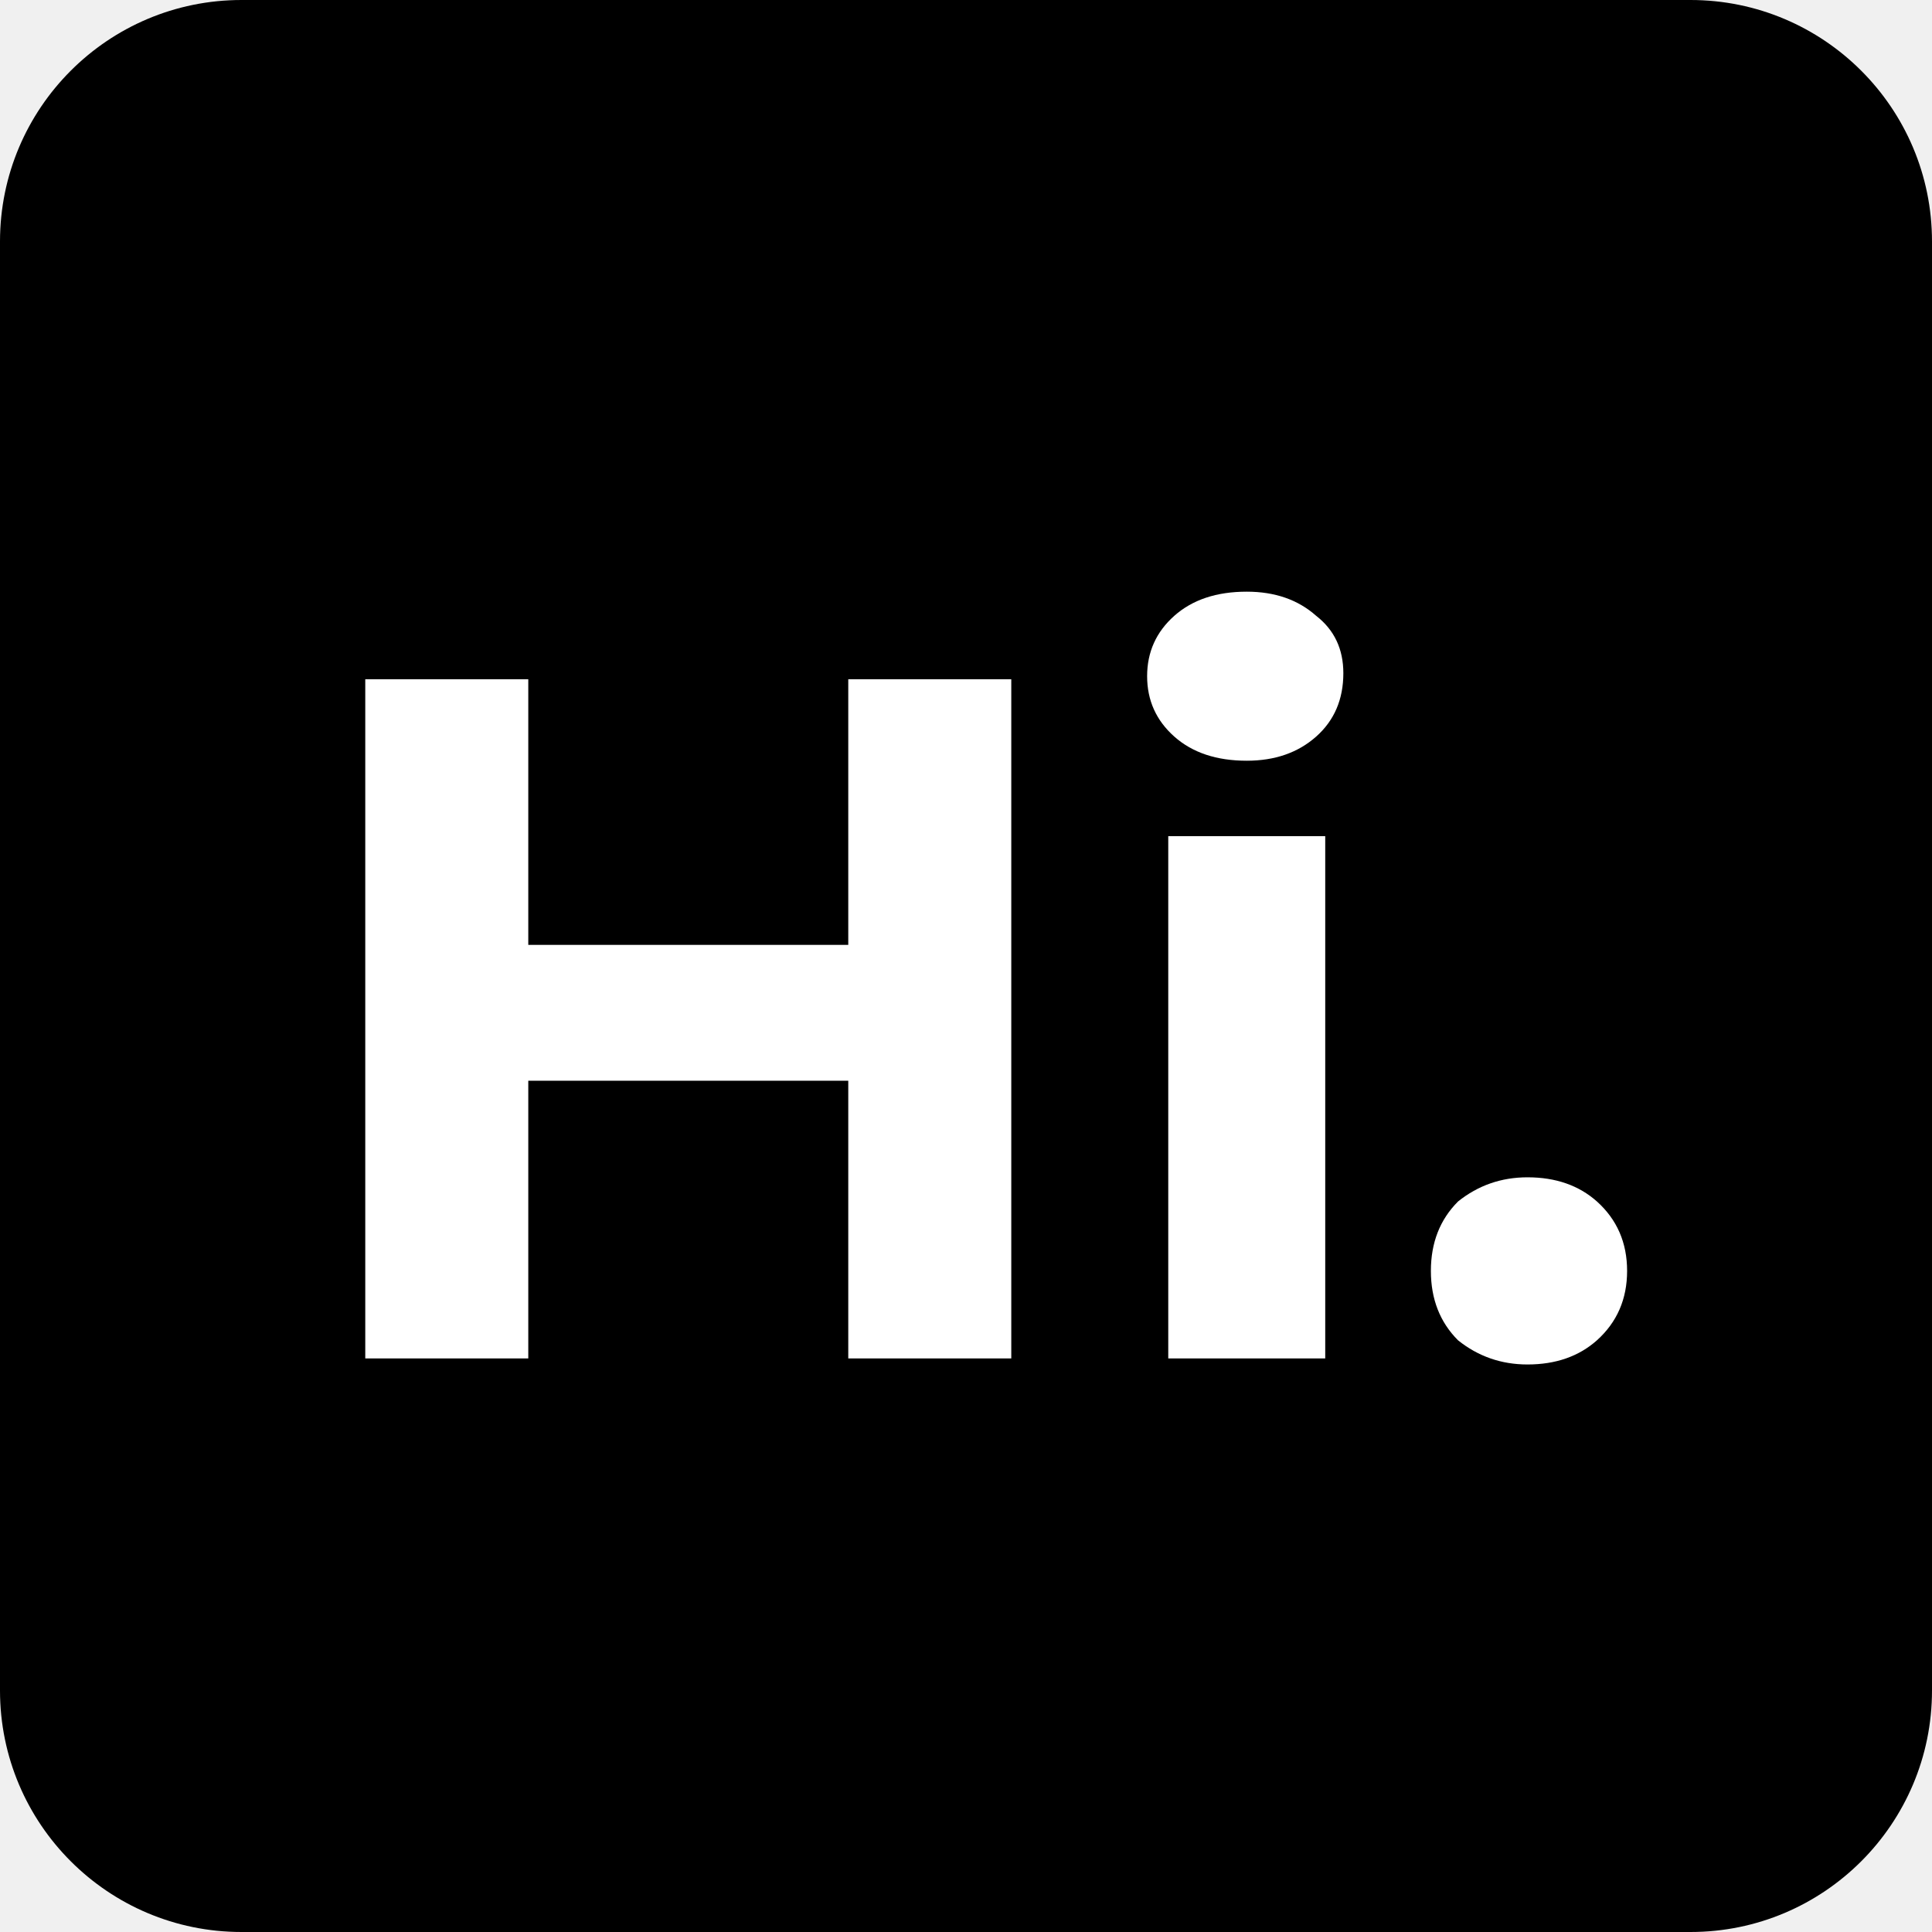
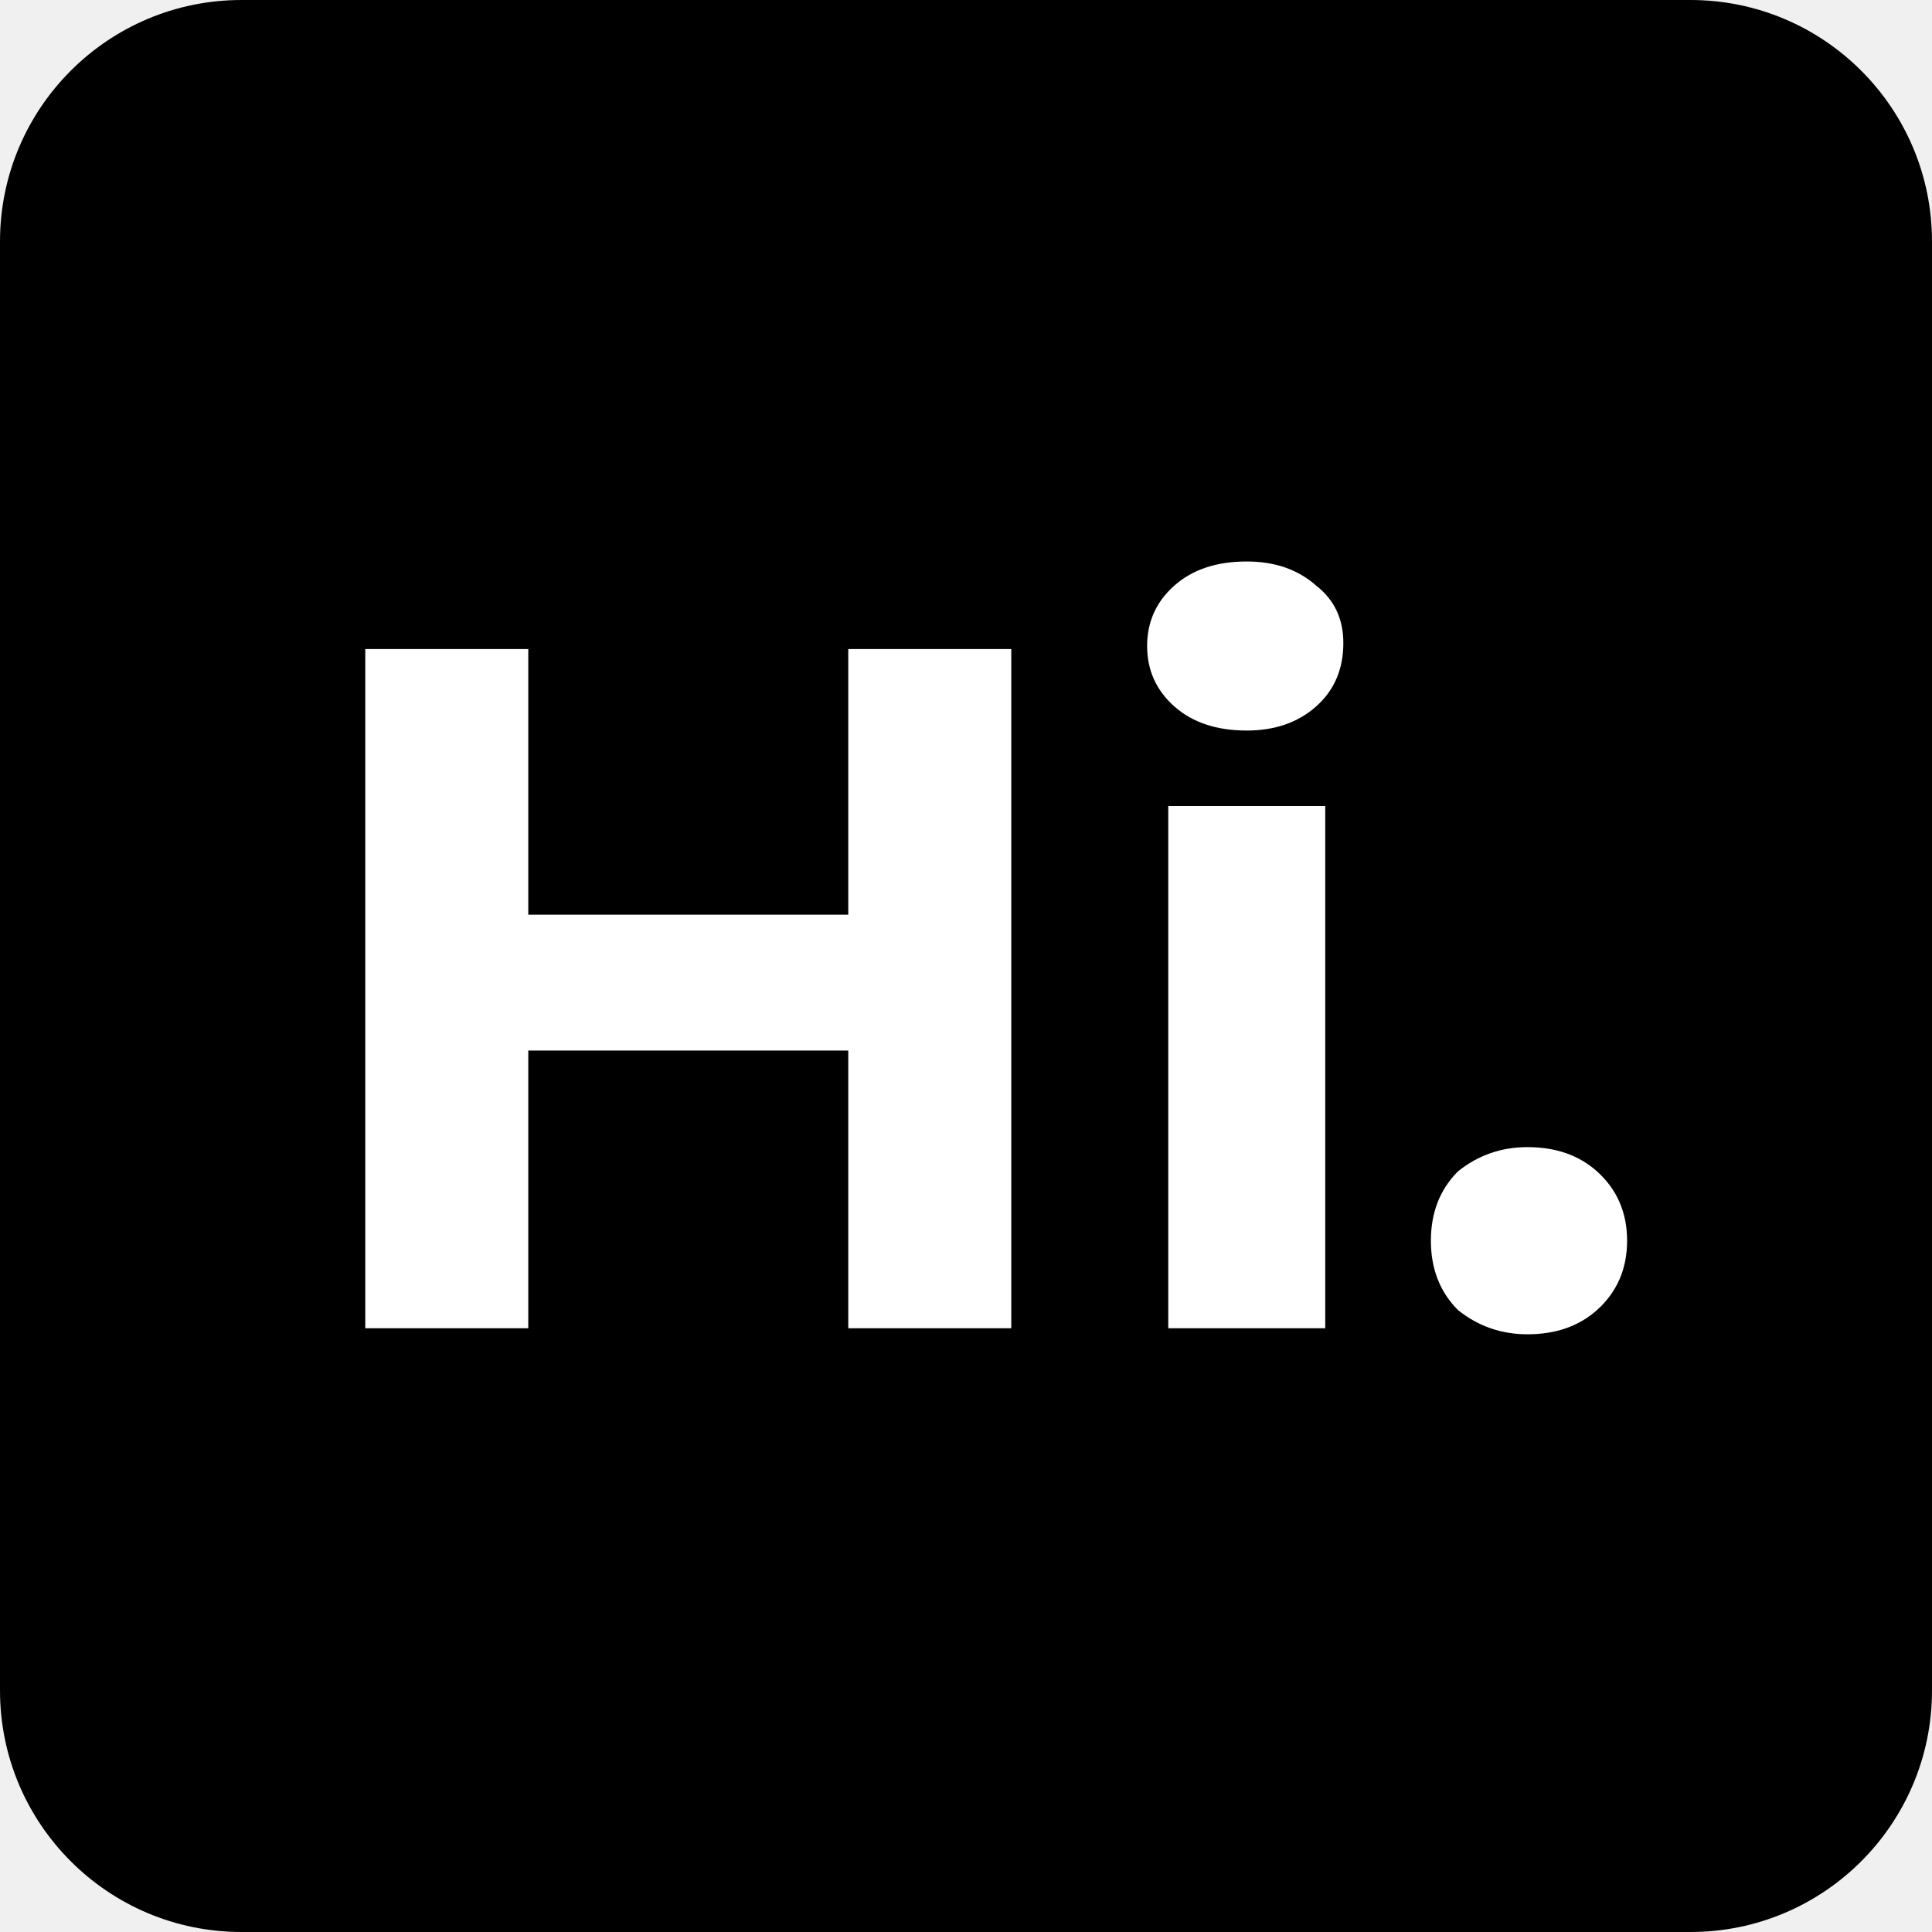
<svg xmlns="http://www.w3.org/2000/svg" viewBox="0 0 64 64">
-   <style>@media (prefers-color-scheme:dark){rect{fill:#000}path{fill:#fff}}</style>
+   <style>@media (prefers-color-scheme:dark){rect{fill:#fff}path{fill:#000}}</style>
  <rect width="100%" height="100%" rx="8" ry="8" />
-   <path fill="#fff" d="M28.1 45V22.5h5.4V45zM17.5 22.5V45h-5.4V22.5zm11 8.8v4.5H17.1v-4.5zM43.9 45h-5.2V27.7h5.2zm-2.6-19.8q-1.5 0-2.4-.8-.9-.8-.9-2t.9-2q.9-.8 2.4-.8 1.4 0 2.3.8.9.7.9 1.9 0 1.3-.9 2.1t-2.3.8zm9.3 20q-1.3 0-2.3-.8-.9-.9-.9-2.3t.9-2.3q1-.8 2.3-.8 1.4 0 2.3.8 1 .9 1 2.3t-1 2.3q-.9.8-2.3.8z" />
+   <path fill="#fff" d="M28.1 44V21.5h5.4V44zM17.5 21.5V44h-5.4V21.5zm11 8.8v4.5H17.1v-4.5zM43.9 44h-5.2V26.7h5.2zm-2.6-19.8q-1.5 0-2.4-.8-.9-.8-.9-2t.9-2q.9-.8 2.4-.8 1.4 0 2.3.8.9.7.9 1.9 0 1.3-.9 2.1t-2.3.8zm9.3 20q-1.3 0-2.3-.8-.9-.9-.9-2.3t.9-2.3q1-.8 2.3-.8 1.4 0 2.3.8 1 .9 1 2.3t-1 2.3q-.9.8-2.3.8z" />
</svg>
